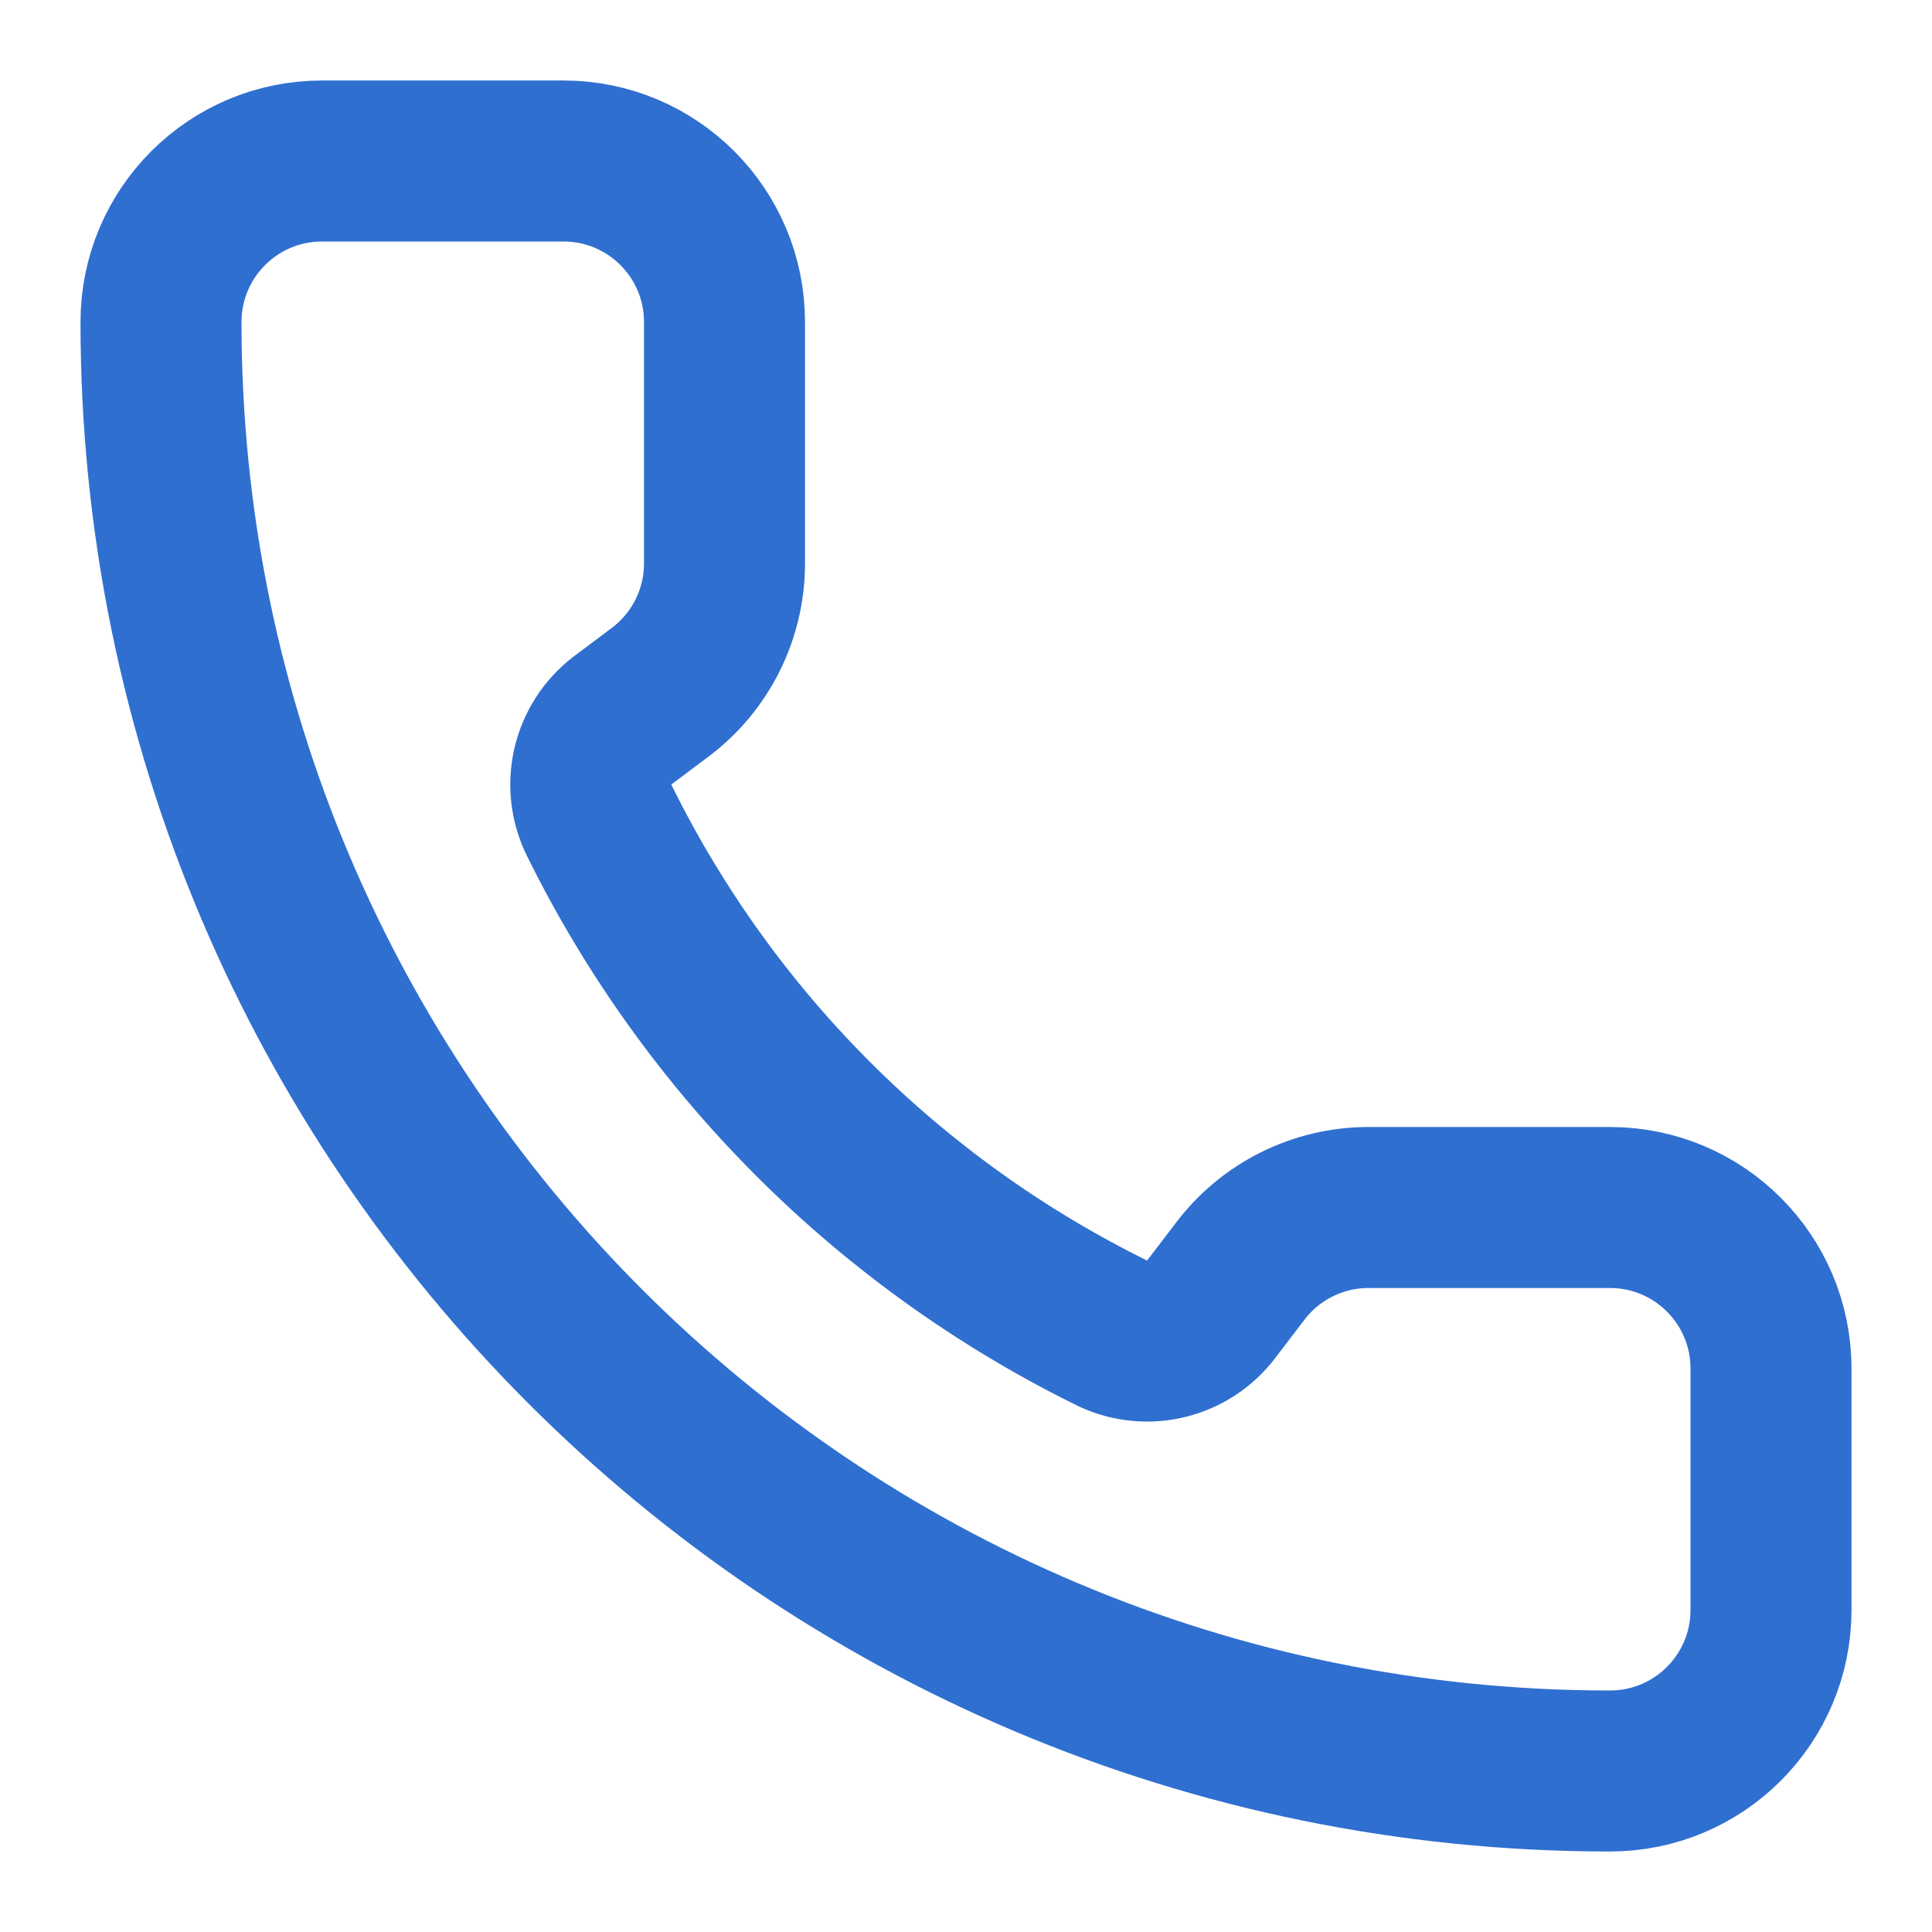
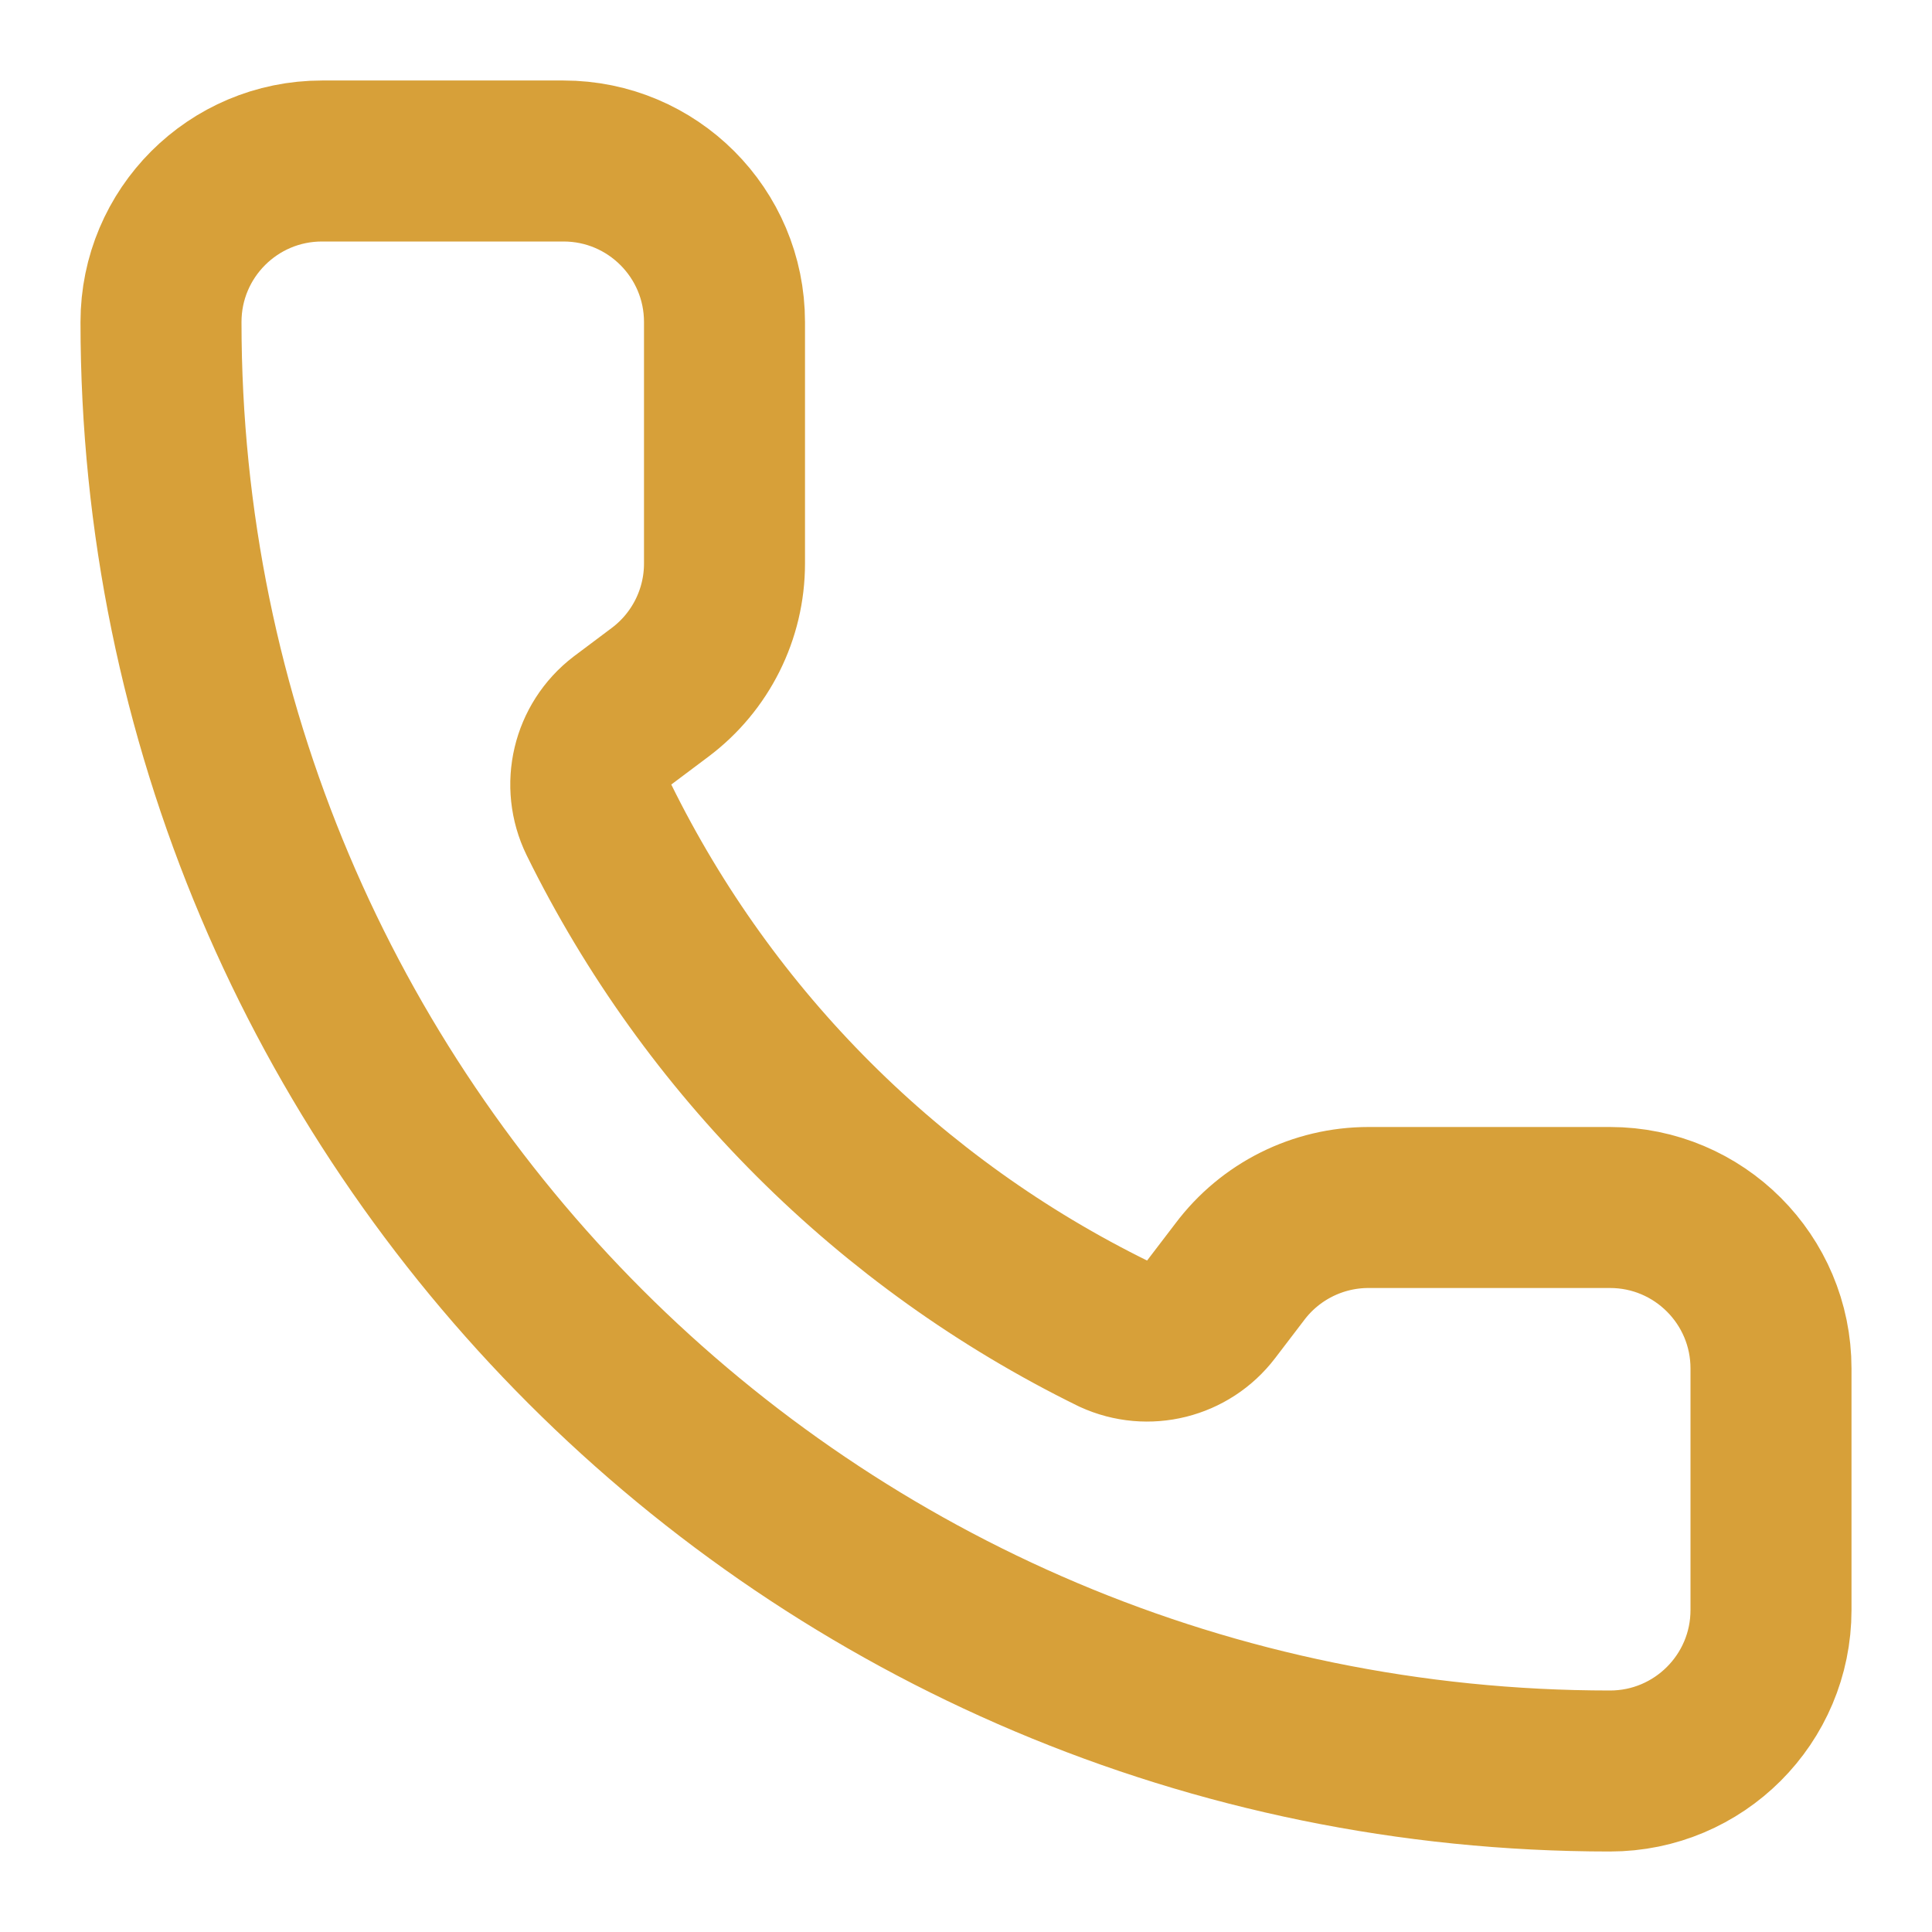
- <svg xmlns="http://www.w3.org/2000/svg" width="24" height="24" viewBox="0 0 24 24" fill="none" stroke="#2f6fd0" stroke-width="2" stroke-linecap="round" stroke-linejoin="round">
+ <svg xmlns="http://www.w3.org/2000/svg" width="24" height="24" viewBox="0 0 24 24" fill="none" stroke="#d7a039" stroke-width="2" stroke-linecap="round" stroke-linejoin="round">
  <path d="M13.832 16.568a1 1 0 0 0 1.213-.303l.355-.465A2 2 0 0 1 17 15h3a2 2 0 0 1 2 2v3a2 2 0 0 1-2 2A18 18 0 0 1 2 4a2 2 0 0 1 2-2h3a2 2 0 0 1 2 2v3a2 2 0 0 1-.8 1.6l-.468.351a1 1 0 0 0-.292 1.233 14 14 0 0 0 6.392 6.384" />
</svg>
